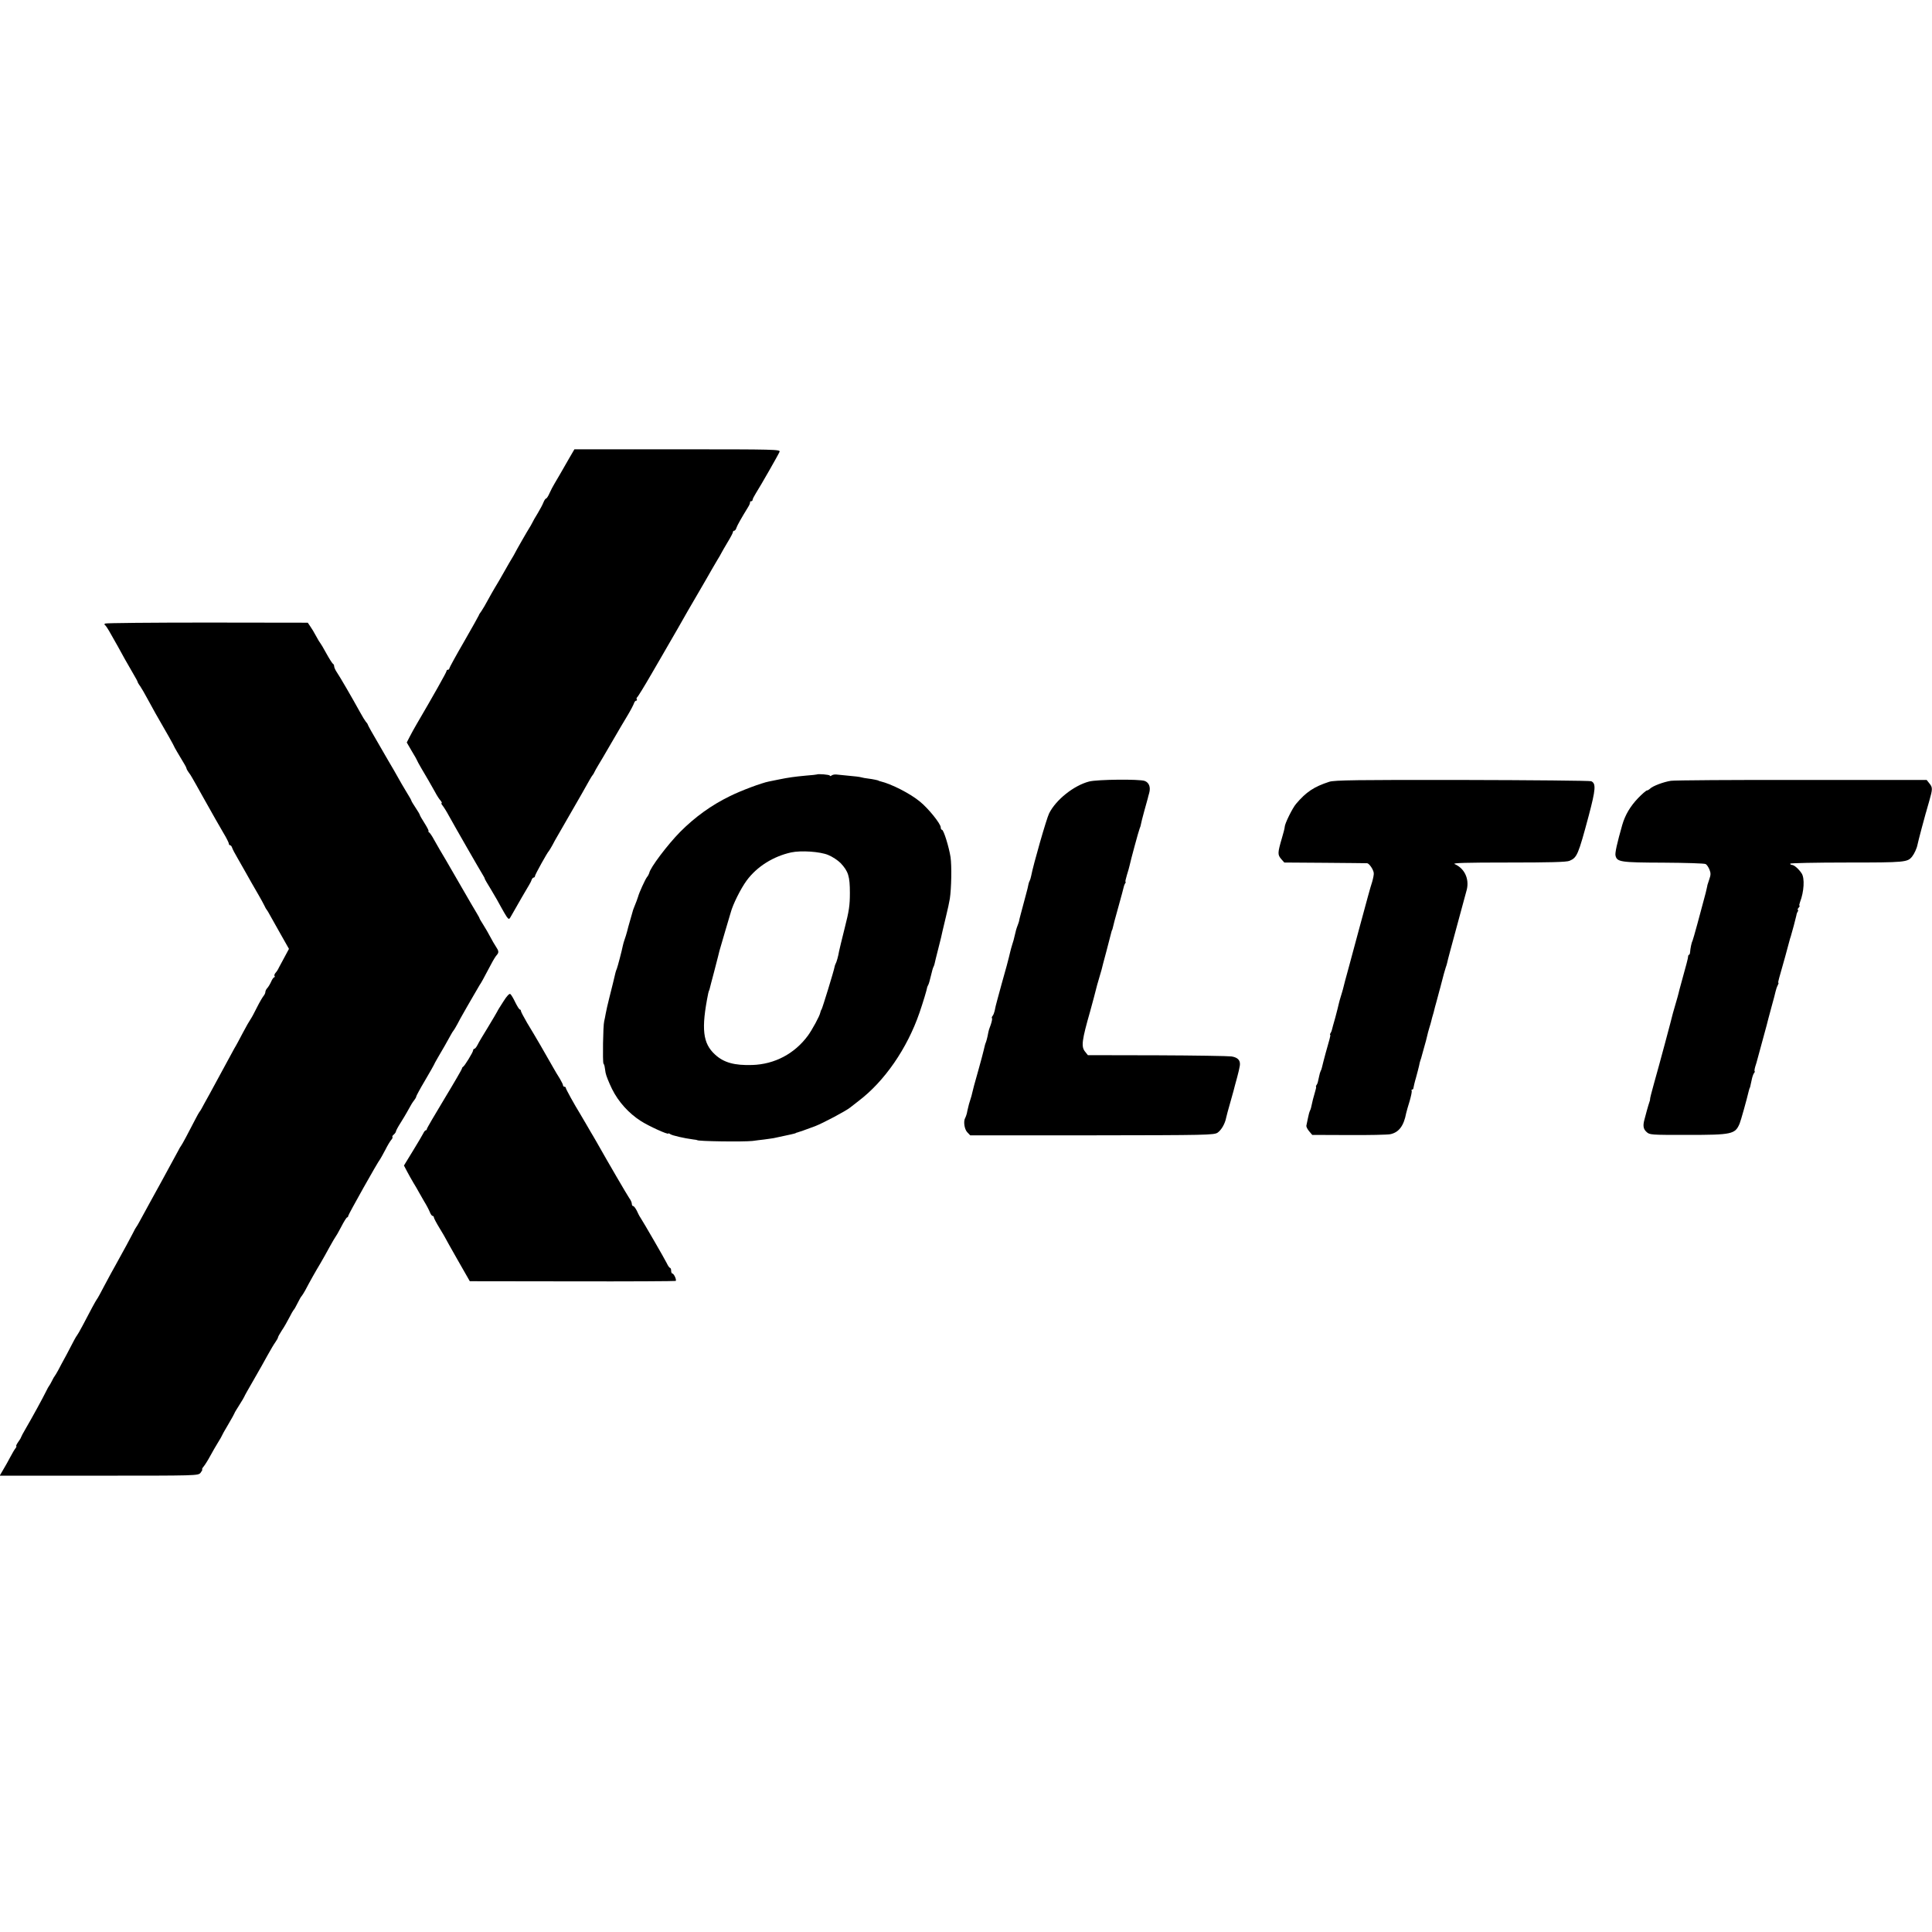
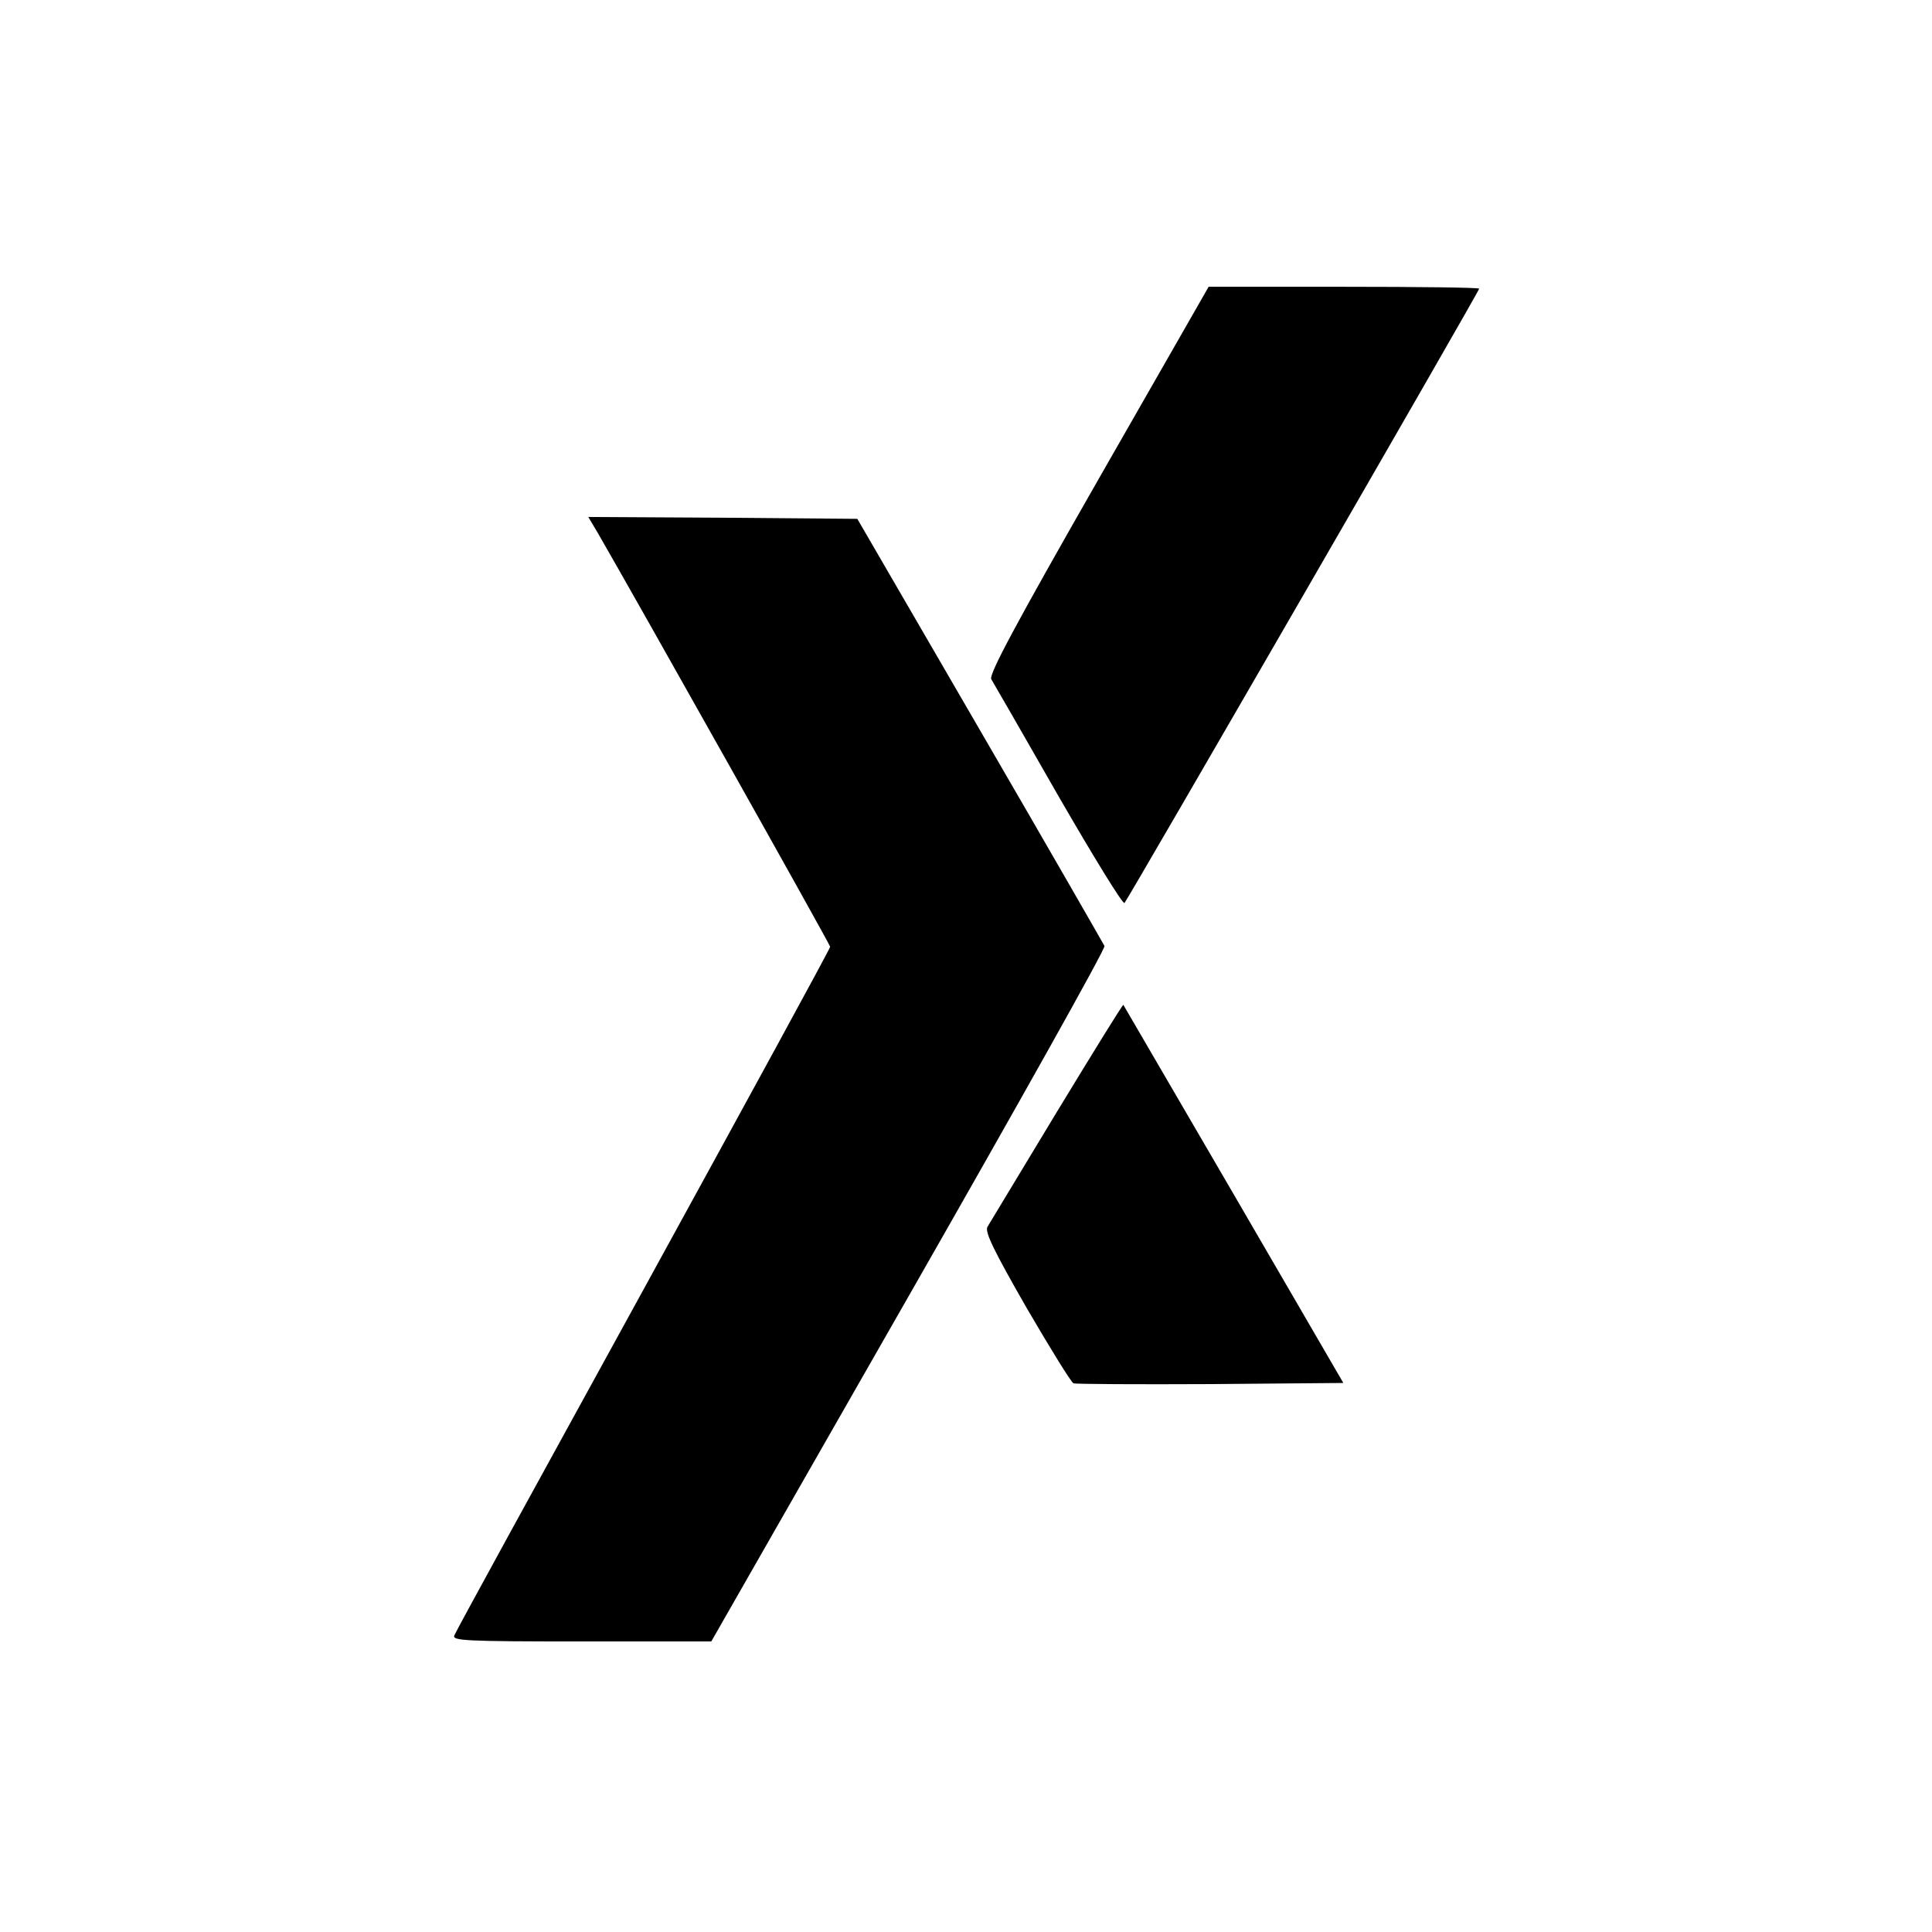
- <svg xmlns="http://www.w3.org/2000/svg" version="1.0" width="1376pt" height="1376pt" viewBox="0 0 1376 1376" preserveAspectRatio="xMidYMid meet">
-   <g transform="translate(0,1376) scale(0.1,-0.1)" fill="#000000" stroke="none">
-     <path d="M4052 10493 c-22 -38 -50 -86 -62 -108 -13 -22 -31 -53 -41 -70 -10 -16 -26 -47 -35 -67 -9 -21 -20 -38 -24 -38 -4 0 -13 -12 -19 -27 -6 -16 -24 -50 -41 -78 -17 -27 -35 -59 -40 -70 -6 -11 -14 -27 -20 -35 -13 -20 -94 -161 -103 -180 -4 -8 -13 -24 -20 -35 -7 -11 -32 -54 -55 -95 -23 -41 -53 -93 -67 -115 -13 -22 -36 -62 -51 -90 -14 -27 -35 -62 -45 -77 -11 -14 -19 -28 -19 -31 0 -2 -47 -86 -105 -187 -58 -100 -105 -186 -105 -191 0 -5 -4 -9 -10 -9 -5 0 -10 -4 -10 -10 0 -8 -95 -177 -214 -380 -15 -25 -36 -64 -48 -87 l-21 -41 36 -62 c21 -34 37 -63 37 -65 0 -2 14 -28 31 -57 38 -63 63 -108 97 -168 13 -25 31 -53 40 -62 8 -10 11 -18 7 -18 -4 0 -1 -8 7 -17 8 -10 29 -43 45 -73 40 -73 221 -388 241 -420 9 -14 15 -26 14 -27 -1 -2 20 -38 46 -80 26 -43 58 -99 72 -126 14 -26 32 -56 40 -68 16 -20 16 -19 35 15 42 74 110 192 122 211 7 11 16 28 19 38 3 9 10 17 15 17 5 0 9 5 9 10 0 10 88 169 100 180 3 3 13 21 24 40 10 19 26 49 36 65 163 283 216 375 229 400 9 16 19 32 22 35 3 3 9 12 12 20 4 8 15 29 25 45 11 17 54 91 97 165 43 74 95 163 116 197 21 35 40 72 44 83 3 11 11 20 16 20 6 0 8 4 4 9 -3 5 -1 12 3 15 5 3 53 81 106 173 54 92 101 175 106 183 5 8 40 69 78 135 37 66 102 179 144 250 42 72 86 148 98 170 13 22 31 54 41 70 11 17 22 37 26 45 4 8 24 43 45 78 21 34 38 67 38 72 0 6 4 10 9 10 5 0 13 9 16 21 6 18 35 69 84 149 9 14 14 28 13 33 -1 4 3 7 8 7 6 0 10 5 10 10 0 6 11 27 24 48 36 57 160 274 168 294 7 17 -23 18 -727 18 l-734 0 -39 -67z" />
-     <path d="M749 9319 c-6 -3 -7 -8 -2 -10 5 -2 24 -31 42 -64 19 -33 42 -73 51 -90 9 -16 31 -56 49 -89 18 -32 46 -81 62 -108 16 -27 29 -51 29 -54 0 -3 8 -18 19 -32 10 -15 34 -56 53 -92 20 -36 44 -81 55 -100 78 -134 133 -233 133 -236 0 -3 31 -56 75 -129 7 -11 13 -24 14 -30 1 -5 8 -17 14 -25 7 -8 18 -26 26 -40 8 -13 42 -74 76 -135 88 -156 102 -182 146 -257 22 -36 39 -71 39 -77 0 -6 4 -11 9 -11 5 0 11 -8 14 -17 3 -10 20 -43 38 -73 17 -30 41 -73 54 -95 28 -50 59 -105 97 -170 16 -27 34 -61 41 -75 6 -14 14 -27 17 -30 3 -3 12 -18 21 -35 9 -16 44 -78 77 -137 l60 -106 -29 -54 c-16 -29 -35 -64 -42 -78 -6 -14 -17 -31 -24 -38 -7 -8 -11 -18 -8 -23 4 -5 3 -9 -2 -9 -4 0 -15 -15 -22 -32 -8 -18 -21 -39 -28 -46 -7 -7 -13 -20 -13 -27 0 -7 -6 -20 -12 -27 -7 -8 -29 -45 -48 -83 -19 -39 -40 -77 -46 -85 -6 -8 -31 -51 -54 -95 -23 -44 -50 -95 -61 -112 -10 -18 -33 -60 -51 -94 -36 -67 -62 -115 -127 -234 -25 -44 -49 -89 -55 -100 -6 -11 -13 -22 -16 -25 -3 -3 -15 -25 -28 -50 -49 -96 -97 -185 -102 -190 -3 -3 -13 -20 -22 -38 -19 -35 -91 -168 -118 -217 -44 -79 -113 -206 -159 -290 -9 -16 -18 -32 -21 -35 -3 -3 -13 -21 -22 -40 -17 -34 -66 -124 -122 -225 -16 -27 -51 -93 -79 -145 -27 -52 -53 -100 -58 -105 -8 -11 -45 -79 -100 -185 -19 -36 -37 -67 -40 -70 -3 -3 -12 -18 -21 -35 -8 -16 -33 -64 -55 -105 -23 -41 -49 -91 -59 -110 -11 -19 -21 -37 -24 -40 -3 -3 -12 -18 -20 -35 -8 -16 -17 -32 -20 -35 -3 -3 -13 -21 -22 -40 -22 -45 -100 -188 -144 -263 -19 -32 -34 -61 -34 -63 0 -3 -9 -19 -21 -35 -11 -16 -17 -29 -13 -29 3 0 1 -6 -5 -14 -6 -7 -23 -35 -37 -62 -14 -27 -37 -68 -51 -91 l-25 -43 706 0 c698 0 706 0 724 20 9 12 15 22 12 24 -3 2 2 12 11 22 9 11 30 44 46 74 16 30 42 74 56 97 15 24 27 45 27 47 0 2 20 39 45 80 25 42 45 79 45 81 0 3 16 29 35 59 19 30 35 57 35 59 0 3 30 56 66 118 36 63 82 143 101 179 20 36 44 77 55 92 10 14 18 29 18 33 0 4 12 26 27 49 16 23 39 64 53 91 14 28 28 52 31 55 4 3 17 25 29 50 12 25 25 47 29 50 3 3 14 21 25 40 29 56 75 138 109 194 16 28 46 80 65 116 20 36 38 67 41 70 3 3 22 35 41 72 19 37 38 68 43 68 4 0 7 4 7 10 0 9 210 384 228 405 4 6 20 35 36 65 15 30 34 62 42 71 8 9 12 18 9 21 -3 3 1 11 10 18 8 7 15 17 15 22 0 5 15 33 33 61 18 29 38 62 45 75 32 58 38 68 52 86 8 10 14 21 14 25 -1 3 27 55 62 114 35 60 64 110 64 112 0 2 14 28 31 57 29 49 66 113 93 163 6 11 13 22 16 25 3 3 15 23 27 45 11 22 30 56 41 75 11 19 40 71 66 115 25 44 49 85 53 91 8 10 25 41 82 149 14 27 32 56 39 63 16 18 15 29 -6 60 -10 15 -28 46 -40 69 -12 23 -34 62 -49 85 -15 24 -28 45 -28 48 0 3 -8 16 -16 30 -9 14 -69 117 -134 230 -65 113 -125 216 -134 230 -8 14 -26 45 -40 70 -13 25 -29 48 -35 52 -6 4 -8 8 -4 8 4 0 -8 25 -27 55 -19 30 -35 57 -35 61 0 3 -13 26 -30 51 -16 24 -30 47 -30 50 0 3 -14 29 -32 57 -29 48 -39 65 -93 161 -13 22 -60 102 -104 179 -45 76 -81 141 -81 144 0 3 -6 13 -14 21 -7 9 -27 41 -43 71 -55 100 -145 255 -164 282 -10 15 -19 34 -19 42 0 8 -4 16 -8 18 -5 2 -26 35 -47 73 -21 39 -41 72 -44 75 -3 3 -17 25 -30 50 -13 25 -32 56 -42 70 l-17 25 -716 1 c-394 0 -721 -3 -727 -7z" />
-     <path d="M5817 8244 c-1 -1 -36 -5 -77 -8 -85 -8 -126 -14 -190 -27 -25 -5 -58 -12 -74 -15 -52 -10 -199 -65 -279 -105 -131 -64 -246 -147 -352 -253 -90 -91 -216 -258 -221 -294 -2 -7 -9 -21 -17 -30 -12 -16 -56 -112 -62 -137 -2 -9 -16 -46 -32 -85 -3 -8 -7 -19 -8 -25 -2 -8 -24 -83 -30 -105 -1 -3 -5 -18 -9 -35 -4 -16 -12 -41 -17 -55 -5 -14 -11 -34 -13 -45 -7 -36 -37 -150 -43 -165 -8 -19 -7 -16 -28 -105 -3 -11 -14 -56 -25 -100 -11 -44 -23 -95 -26 -114 -3 -18 -8 -43 -11 -55 -8 -30 -12 -289 -5 -301 4 -5 7 -14 8 -20 1 -5 4 -26 7 -45 3 -19 24 -71 46 -116 45 -91 119 -173 205 -228 56 -36 196 -100 196 -89 0 3 6 1 13 -4 12 -10 101 -30 162 -38 17 -2 30 -4 30 -5 0 -9 334 -13 395 -6 19 3 55 7 80 10 25 3 56 8 70 10 119 25 154 33 158 36 1 2 5 3 10 4 6 1 69 23 127 45 55 21 221 109 250 133 6 5 32 25 59 46 185 140 347 374 435 630 25 73 52 162 55 182 1 3 4 10 7 15 4 6 12 35 19 65 7 30 15 60 19 65 3 6 6 15 7 20 1 6 13 56 27 110 14 55 28 111 30 125 3 14 14 61 25 105 11 44 23 100 27 125 11 74 14 231 5 295 -11 71 -49 195 -61 195 -5 0 -9 8 -9 18 -1 26 -88 134 -147 182 -71 59 -205 127 -285 146 -5 1 -9 2 -10 4 -5 3 -42 11 -75 15 -18 2 -40 6 -50 9 -10 3 -49 8 -88 11 -38 4 -79 8 -90 9 -11 1 -26 -2 -32 -7 -7 -5 -13 -6 -13 -1 0 7 -85 14 -93 8z m81 -573 c30 -12 69 -38 89 -58 55 -59 66 -94 66 -213 0 -89 -6 -128 -37 -250 -20 -80 -38 -154 -40 -165 -5 -32 -18 -79 -25 -90 -3 -5 -6 -15 -7 -21 -4 -26 -88 -299 -93 -304 -3 -3 -7 -13 -9 -23 -4 -23 -58 -122 -88 -163 -95 -129 -237 -204 -396 -209 -128 -4 -203 17 -265 74 -88 80 -100 183 -49 436 3 11 5 20 6 20 1 0 3 7 5 15 2 8 15 60 30 115 32 124 34 131 39 153 3 9 21 71 40 137 20 66 38 127 40 135 15 58 72 172 114 229 74 100 190 172 317 200 71 15 205 6 263 -18z" />
-     <path d="M7757 8194 c-108 -28 -236 -129 -285 -227 -18 -35 -113 -366 -128 -446 -3 -14 -7 -28 -10 -33 -3 -4 -7 -16 -9 -25 -1 -10 -10 -45 -19 -78 -9 -33 -18 -67 -20 -75 -2 -8 -9 -35 -16 -60 -7 -25 -12 -47 -12 -50 0 -3 -5 -16 -10 -30 -9 -24 -13 -36 -23 -81 -2 -12 -9 -36 -15 -54 -6 -18 -12 -42 -15 -54 -2 -12 -14 -56 -25 -99 -12 -42 -28 -101 -36 -129 -8 -29 -21 -79 -30 -110 -9 -32 -18 -69 -20 -83 -3 -13 -9 -29 -15 -36 -5 -6 -7 -13 -4 -16 3 -3 -1 -24 -9 -47 -9 -23 -16 -45 -16 -49 -2 -15 -12 -58 -17 -72 -7 -17 -9 -25 -17 -60 -3 -14 -19 -74 -36 -135 -34 -121 -38 -135 -45 -166 -2 -12 -9 -36 -15 -54 -6 -18 -13 -42 -15 -54 -3 -11 -7 -30 -9 -41 -3 -11 -8 -25 -11 -31 -15 -23 -7 -81 14 -103 l21 -22 867 0 c819 1 869 2 895 19 27 19 53 64 61 107 3 14 15 59 27 100 11 41 23 83 26 93 2 9 6 25 9 35 26 93 37 140 36 155 0 29 -20 47 -61 53 -20 3 -258 7 -529 8 l-493 1 -20 25 c-29 36 -23 80 37 290 7 24 47 174 49 185 2 6 9 30 16 55 7 25 14 50 16 55 1 6 16 64 34 130 17 66 33 127 35 135 2 8 4 15 5 15 1 0 3 7 5 15 1 8 19 76 40 150 21 74 38 140 39 145 1 6 5 16 9 23 5 6 6 12 3 12 -3 0 2 21 10 48 8 26 17 56 19 67 7 35 65 249 72 265 4 8 8 22 9 30 1 8 12 51 24 95 12 44 23 84 25 90 1 5 5 22 10 38 11 41 -1 73 -32 85 -37 14 -337 11 -396 -4z" />
-     <path d="M9467 8192 c-108 -35 -164 -72 -236 -157 -26 -30 -81 -142 -81 -164 0 -8 -9 -44 -20 -80 -31 -106 -31 -118 -6 -148 l23 -26 289 -2 c159 -1 295 -3 301 -3 15 -2 44 -44 47 -69 2 -9 -4 -38 -11 -63 -14 -42 -36 -125 -97 -350 -14 -52 -44 -162 -66 -245 -23 -82 -43 -159 -45 -169 -3 -10 -9 -33 -15 -51 -6 -18 -12 -42 -15 -54 -2 -12 -14 -56 -25 -99 -12 -42 -23 -81 -24 -87 -1 -5 -5 -16 -9 -22 -5 -7 -6 -13 -3 -13 2 0 0 -15 -5 -32 -10 -32 -46 -165 -54 -201 -2 -9 -6 -21 -9 -25 -3 -5 -8 -22 -11 -38 -10 -47 -10 -48 -18 -61 -5 -7 -6 -13 -4 -13 3 0 -2 -21 -10 -47 -8 -27 -17 -61 -20 -78 -3 -16 -8 -37 -13 -45 -4 -8 -11 -33 -15 -55 -5 -22 -9 -46 -11 -53 -1 -7 8 -25 20 -39 l22 -26 260 -1 c142 -1 276 2 296 6 61 13 96 59 113 150 3 13 14 52 25 87 10 35 17 68 14 73 -3 4 -1 8 4 8 5 0 9 6 9 13 1 6 8 39 18 72 9 33 19 71 22 85 2 14 7 32 10 40 3 8 7 20 8 26 2 6 10 36 18 65 9 30 18 65 21 79 3 14 10 41 16 60 6 19 13 43 15 53 2 10 7 27 10 37 3 10 8 27 10 37 2 10 9 35 15 56 5 20 15 54 20 75 6 20 12 44 14 52 14 55 28 107 33 120 3 8 8 23 10 33 1 10 33 127 69 260 36 133 68 251 71 262 18 77 -17 151 -87 181 -19 8 79 11 382 11 295 0 415 3 436 12 54 23 62 41 137 321 50 189 53 230 18 246 -10 4 -424 8 -921 9 -740 1 -910 -1 -945 -13z" />
-     <path d="M11900 8199 c-52 -8 -129 -37 -148 -56 -7 -7 -18 -13 -23 -13 -5 0 -34 -25 -63 -55 -55 -58 -91 -118 -112 -190 -37 -130 -53 -201 -48 -219 11 -45 34 -49 341 -50 158 -1 294 -5 301 -10 8 -4 20 -22 27 -39 10 -25 10 -38 -1 -69 -7 -21 -13 -40 -14 -43 0 -3 0 -6 -1 -7 0 -2 -2 -10 -4 -18 -1 -8 -10 -42 -19 -75 -9 -33 -30 -112 -47 -175 -17 -63 -33 -118 -35 -122 -6 -9 -15 -52 -17 -80 -1 -10 -4 -18 -7 -18 -4 0 -7 -6 -7 -12 0 -11 -12 -57 -54 -208 -5 -19 -12 -43 -14 -54 -2 -10 -12 -44 -21 -75 -9 -31 -17 -60 -19 -66 -8 -35 -98 -372 -134 -498 -17 -60 -30 -112 -29 -115 1 -4 -2 -14 -5 -22 -3 -8 -11 -35 -18 -60 -7 -25 -14 -52 -16 -60 -13 -46 -10 -70 13 -91 23 -22 28 -22 293 -22 317 0 339 5 371 81 8 18 51 172 65 232 2 8 4 16 5 18 3 3 6 12 15 57 4 22 12 46 18 53 5 6 7 12 4 12 -3 0 -1 15 4 33 6 17 12 39 14 47 2 8 20 74 40 147 20 72 38 140 40 150 3 10 14 52 25 93 12 41 23 86 26 99 3 13 9 32 15 43 5 10 8 18 5 18 -3 0 0 15 5 33 9 28 79 282 78 282 0 0 2 7 5 15 8 25 37 134 40 150 1 9 5 21 10 28 4 6 4 12 0 12 -3 0 -1 7 6 15 7 8 10 15 6 15 -3 0 -1 11 4 25 29 75 34 170 12 204 -21 32 -53 60 -69 61 -7 0 -13 4 -13 9 0 4 181 8 403 8 418 0 432 2 465 42 16 20 34 59 39 86 4 22 52 202 59 225 3 8 5 16 5 17 0 2 9 33 20 70 24 84 24 95 0 124 l-19 24 -889 0 c-488 1 -908 -2 -933 -6z" />
-     <path d="M3585 6627 c-22 -34 -42 -66 -44 -72 -2 -5 -32 -55 -65 -110 -34 -55 -68 -112 -75 -127 -8 -16 -18 -28 -23 -28 -4 0 -8 -4 -8 -10 0 -13 -62 -114 -72 -118 -4 -2 -8 -8 -8 -13 0 -4 -56 -101 -125 -215 -69 -114 -125 -210 -125 -215 0 -5 -3 -9 -7 -9 -5 0 -13 -10 -19 -23 -6 -12 -39 -68 -74 -125 l-63 -103 22 -42 c12 -23 33 -60 46 -82 14 -22 29 -49 35 -60 6 -11 24 -42 40 -70 17 -27 35 -62 41 -77 6 -16 15 -28 20 -28 5 0 9 -5 9 -10 0 -6 18 -40 40 -76 22 -36 40 -67 40 -68 0 -2 40 -72 88 -157 l88 -154 730 -1 c401 -1 732 1 736 3 9 5 -12 53 -24 53 -4 0 -8 9 -8 20 0 11 -4 20 -8 20 -4 0 -15 15 -23 33 -15 31 -169 297 -189 327 -6 8 -17 30 -25 48 -9 17 -20 32 -25 32 -6 0 -10 7 -10 16 0 9 -8 28 -19 42 -15 22 -146 246 -230 395 -9 16 -21 36 -26 45 -6 9 -27 46 -48 82 -21 36 -42 72 -47 80 -36 58 -100 173 -100 181 0 5 -4 9 -10 9 -5 0 -10 5 -10 10 0 6 -11 27 -23 48 -13 20 -35 57 -49 82 -53 94 -121 212 -185 317 -23 40 -43 77 -43 83 0 5 -3 10 -7 10 -5 0 -19 23 -33 51 -13 28 -29 54 -35 59 -7 6 -25 -13 -50 -53z" />
+ <svg xmlns="http://www.w3.org/2000/svg" version="1.0" width="512pt" height="512pt" viewBox="0 0 512 512" preserveAspectRatio="xMidYMid meet">
+   <g transform="translate(0,512) scale(0.1,-0.1)" fill="#000000" stroke="none">
+     <path d="M2910 3848 c-220 -385 -290 -516 -283 -528 5 -8 85 -147 177 -308 93 -161 172 -290 176 -285 10 11 940 1621 940 1628 0 3 -161 5 -359 5 l-358 0 -293 -512z" />
+     <path d="M1584 3708 c99 -171 616 -1091 616 -1097 0 -5 -223 -413 -495 -909 -272 -495 -498 -907 -501 -916 -6 -14 27 -16 337 -16 l344 0 523 915 c288 504 522 921 519 928 -3 6 -151 264 -330 572 l-325 560 -357 3 -356 2 25 -42z" />
+     <path d="M2800 2172 c-95 -158 -178 -294 -183 -303 -8 -13 16 -62 103 -214 63 -108 119 -199 125 -201 5 -2 169 -3 363 -2 l352 3 -290 499 c-160 275 -292 501 -293 503 -2 1 -81 -127 -177 -285z" />
  </g>
</svg>
